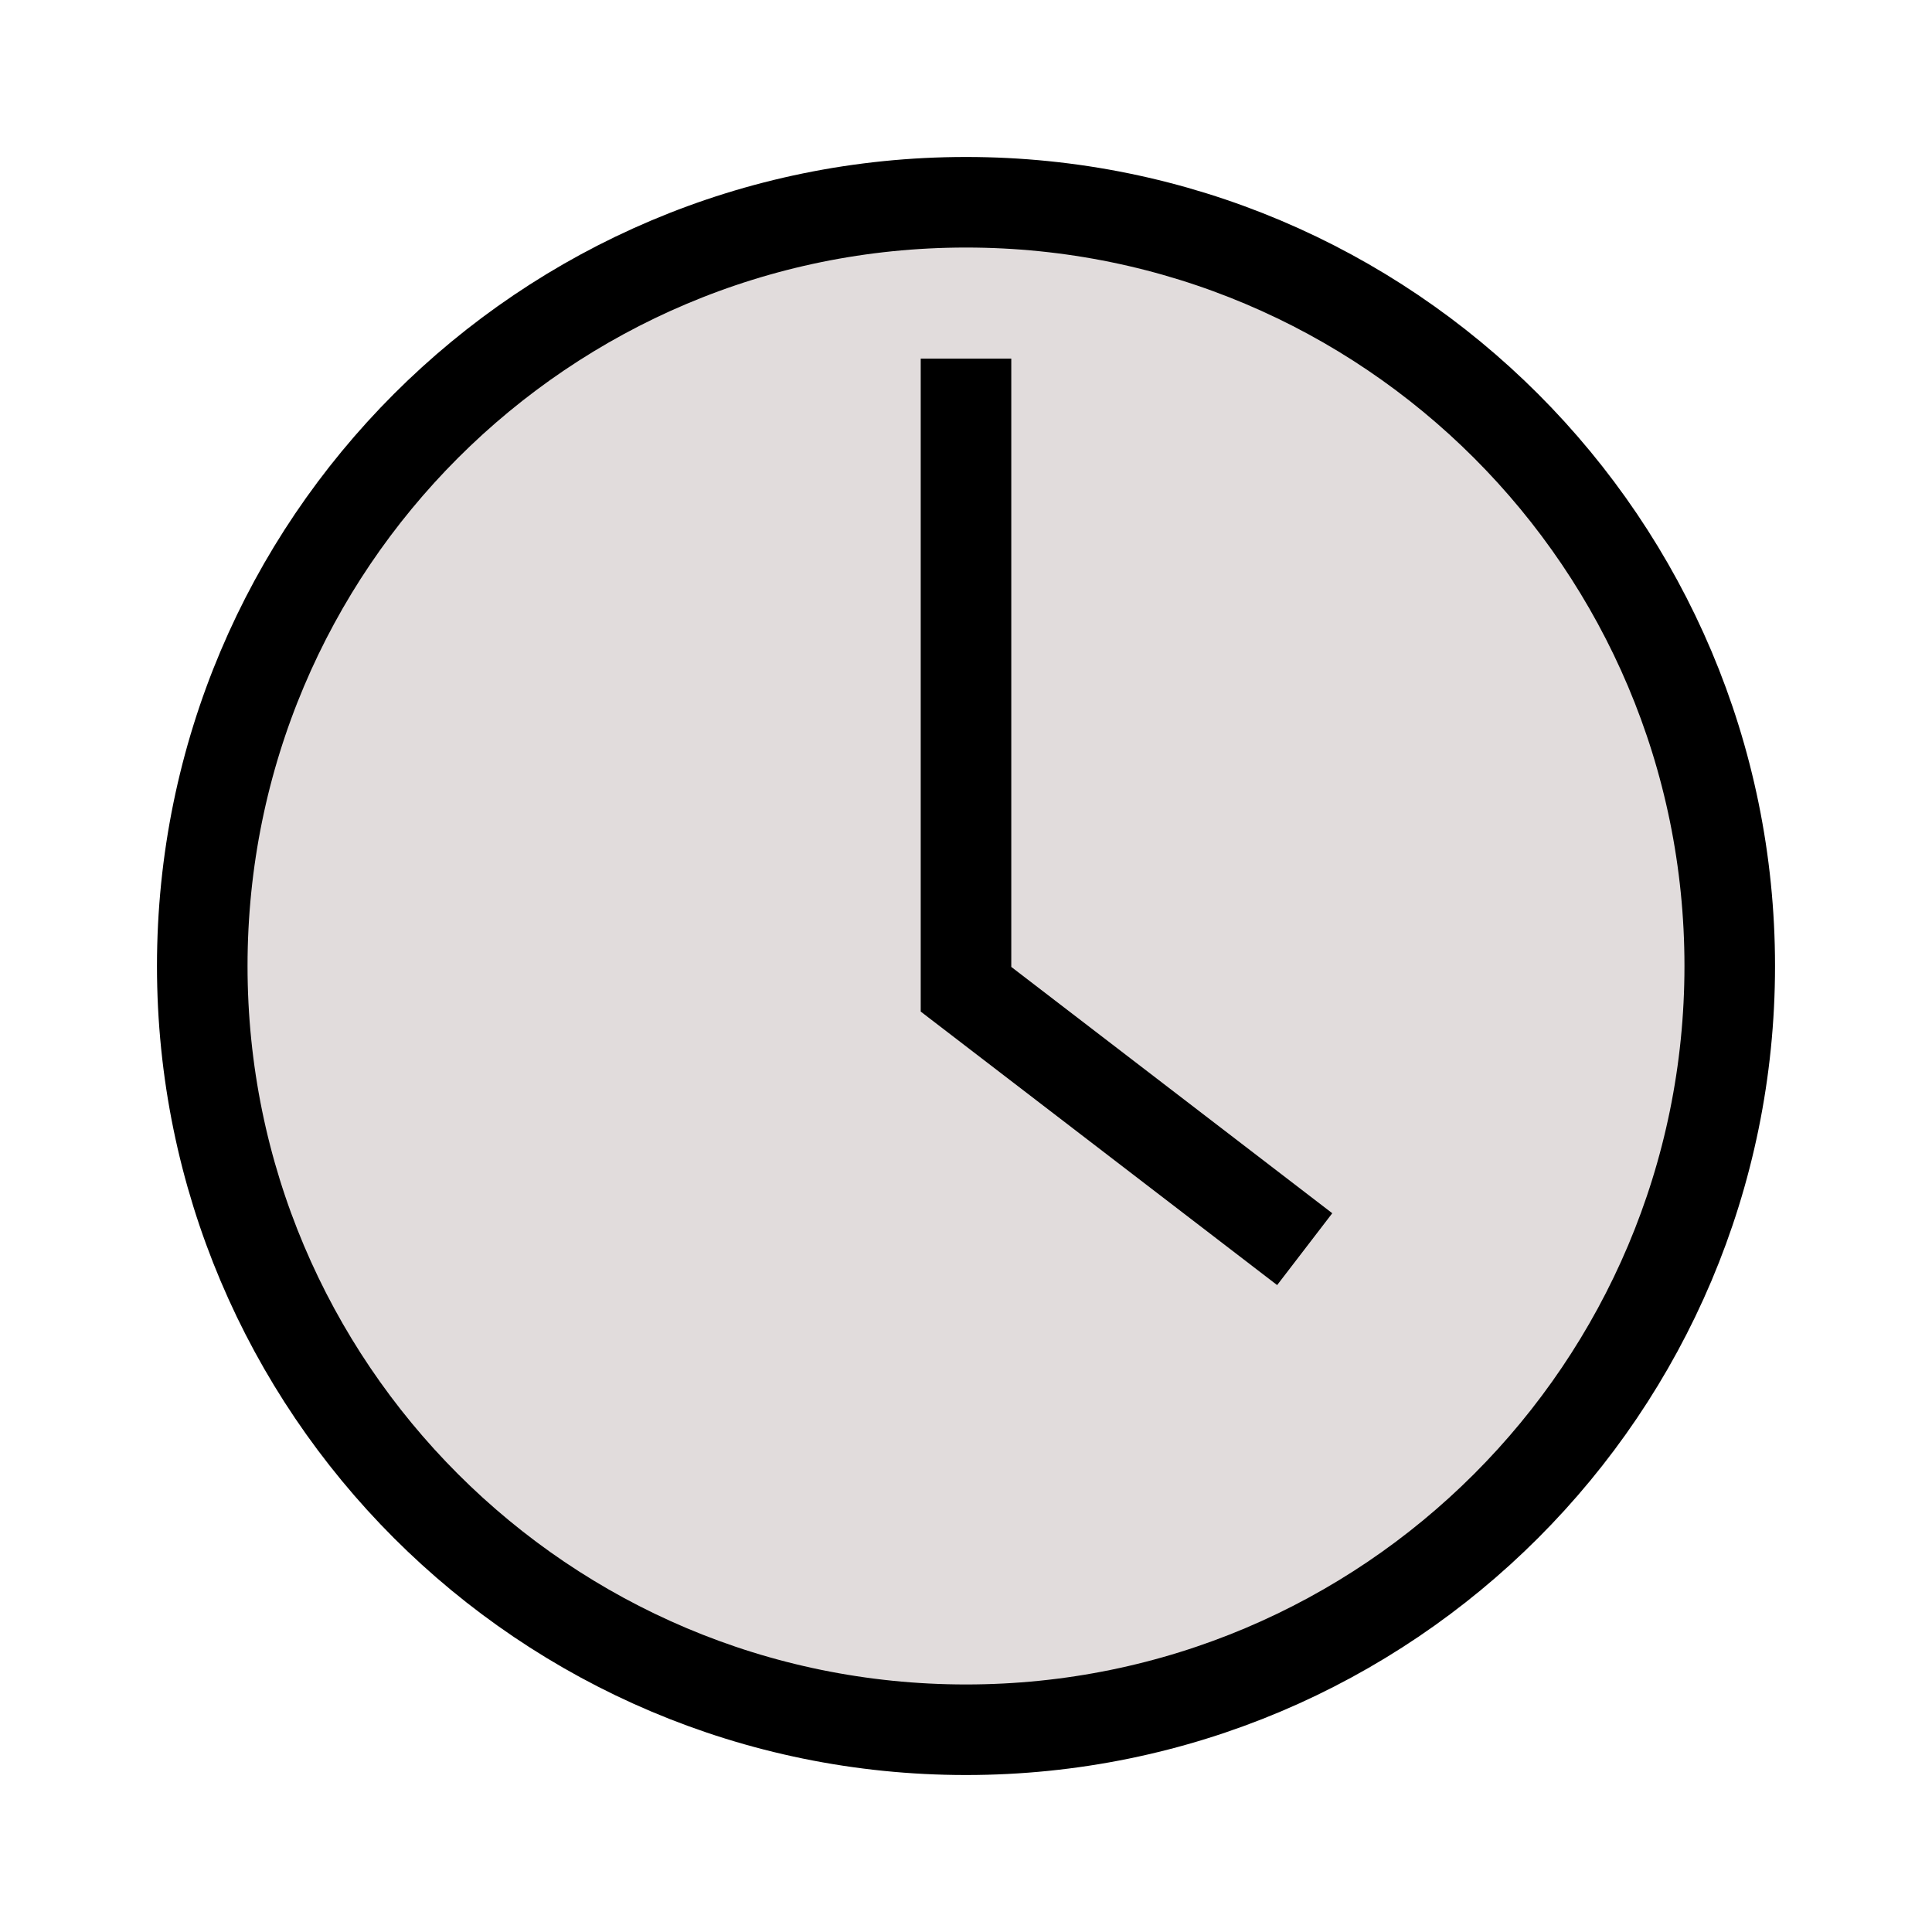
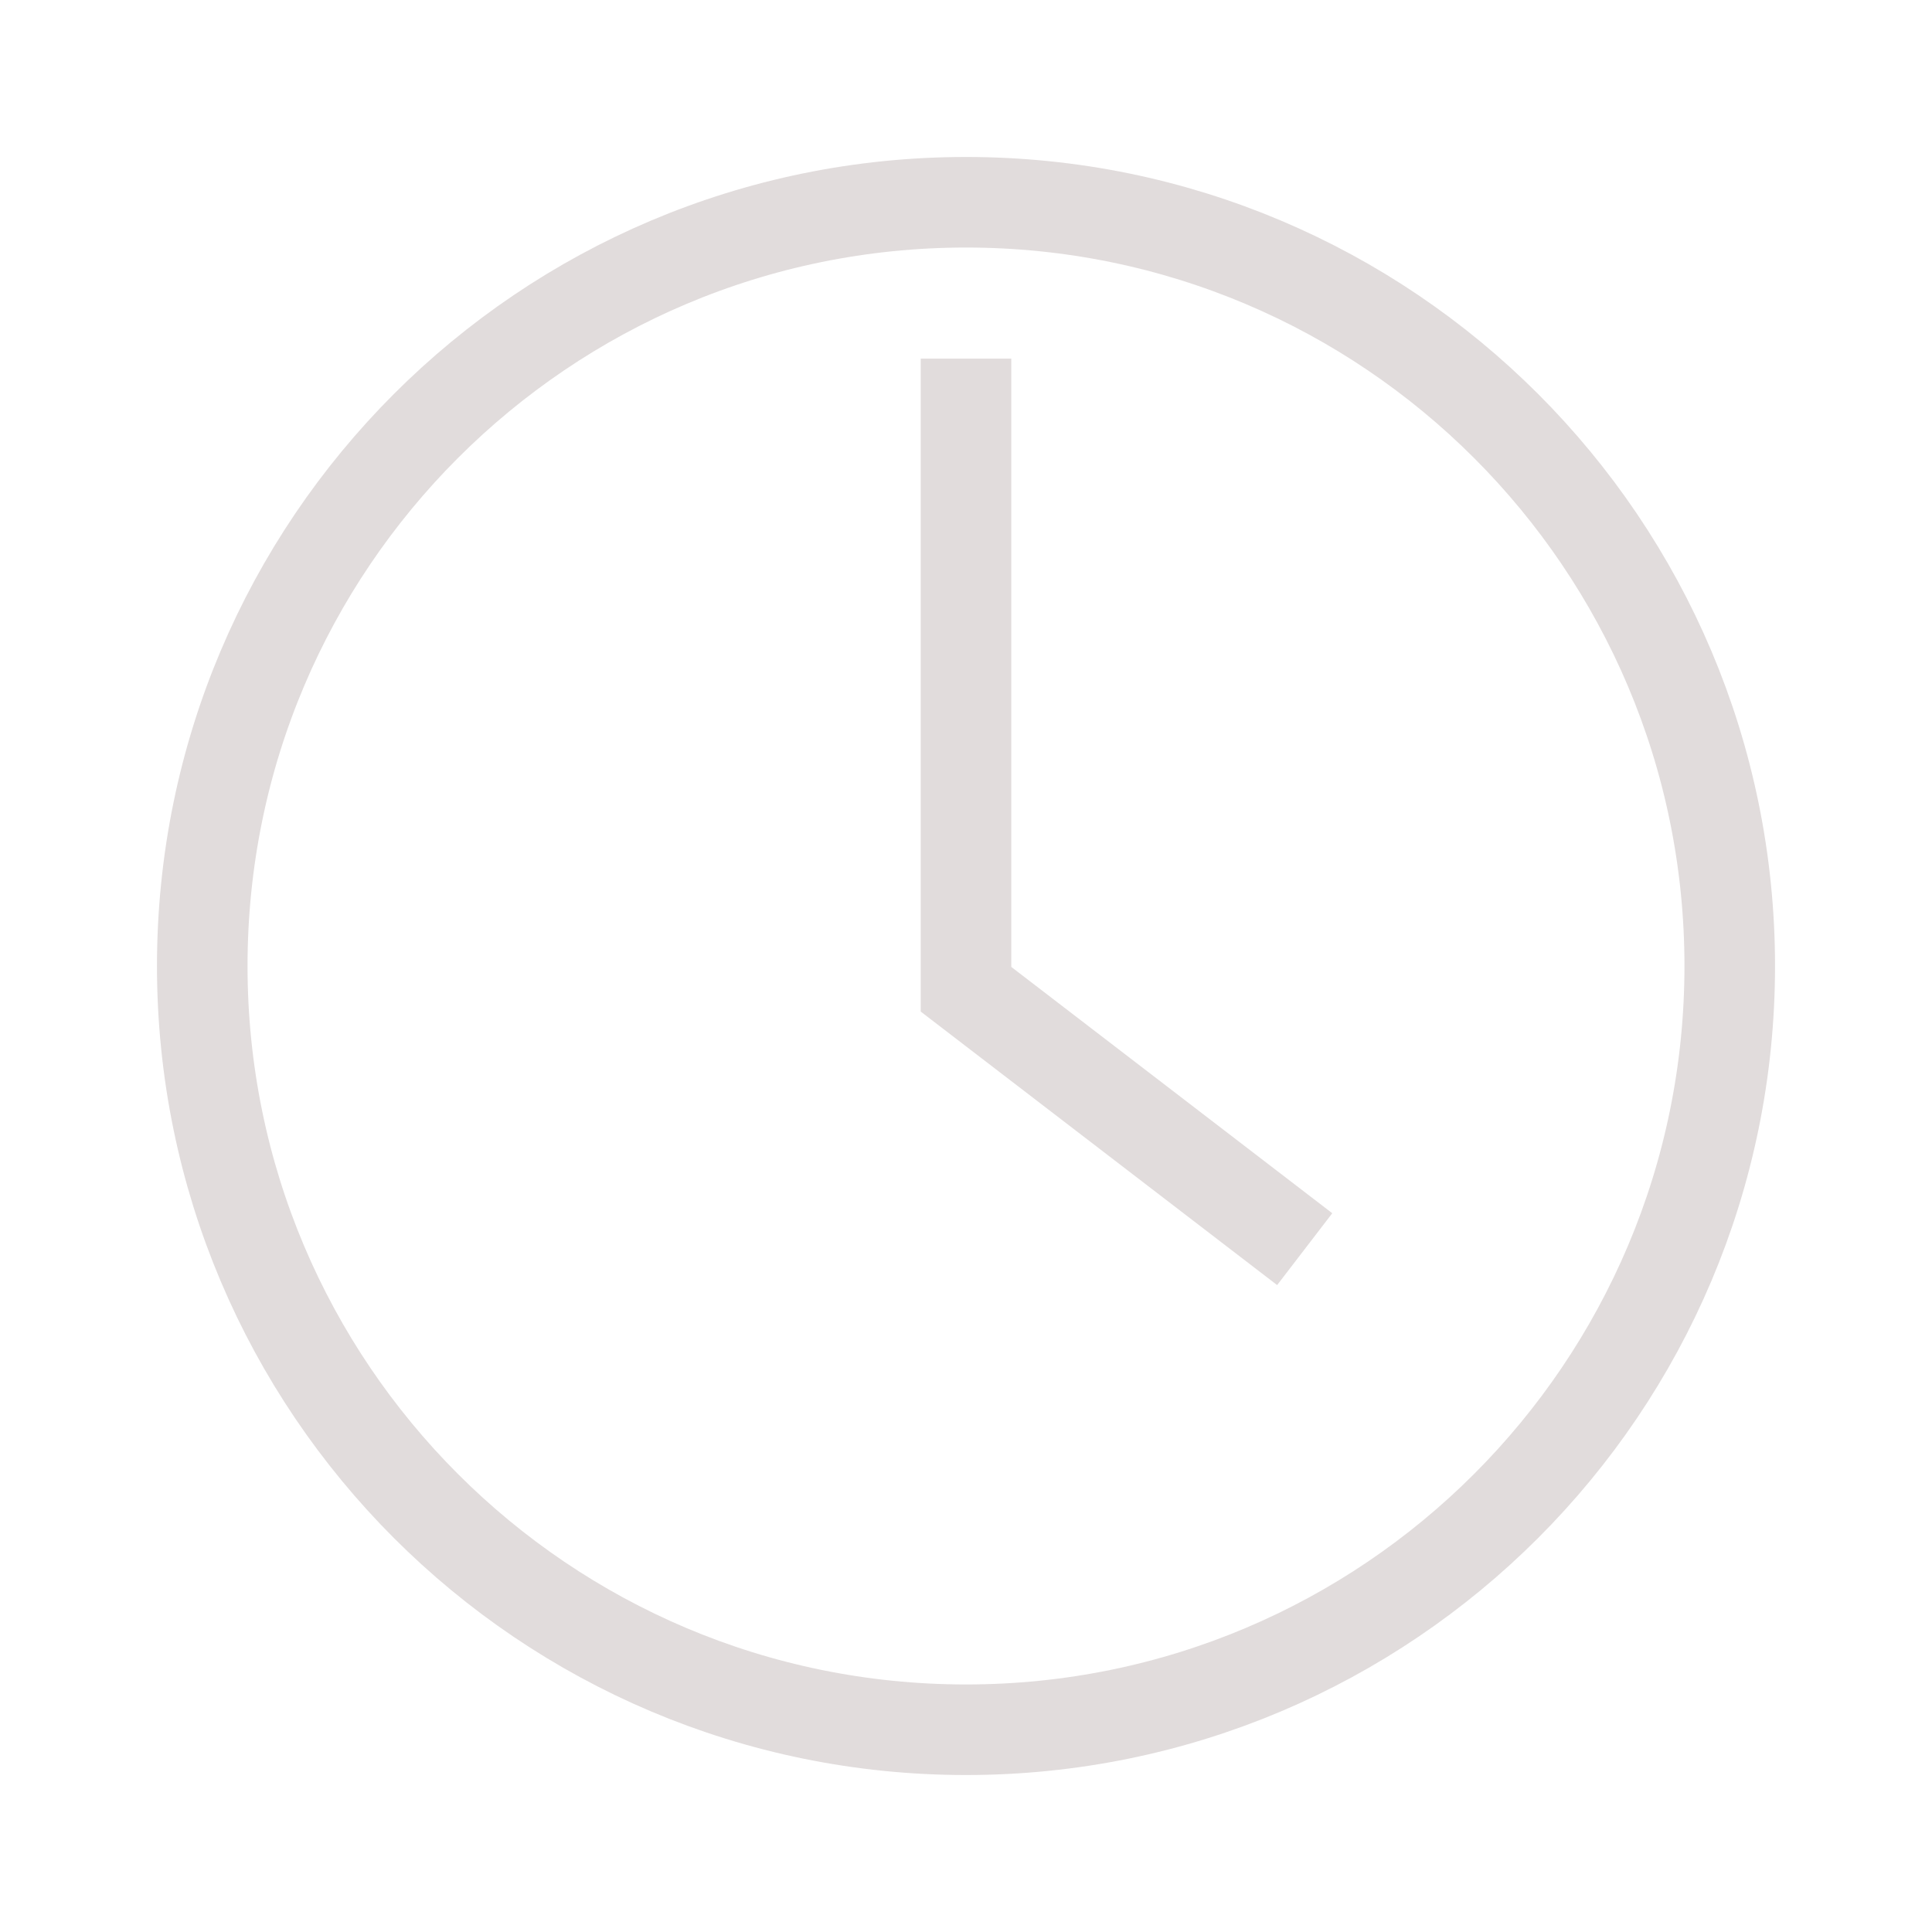
- <svg xmlns="http://www.w3.org/2000/svg" width="800px" height="800px" viewBox="0 0 64 64" stroke-width="3" stroke="#000000" fill="#e1dcdc">
+ <svg xmlns="http://www.w3.org/2000/svg" width="800px" height="800px" viewBox="0 0 64 64" stroke-width="3" stroke="#e1dcdc" fill="none">
  <circle cx="32" cy="32" r="25.3" />
  <polyline points="32 11.88 32 32.77 43.22 41.38" />
</svg>
